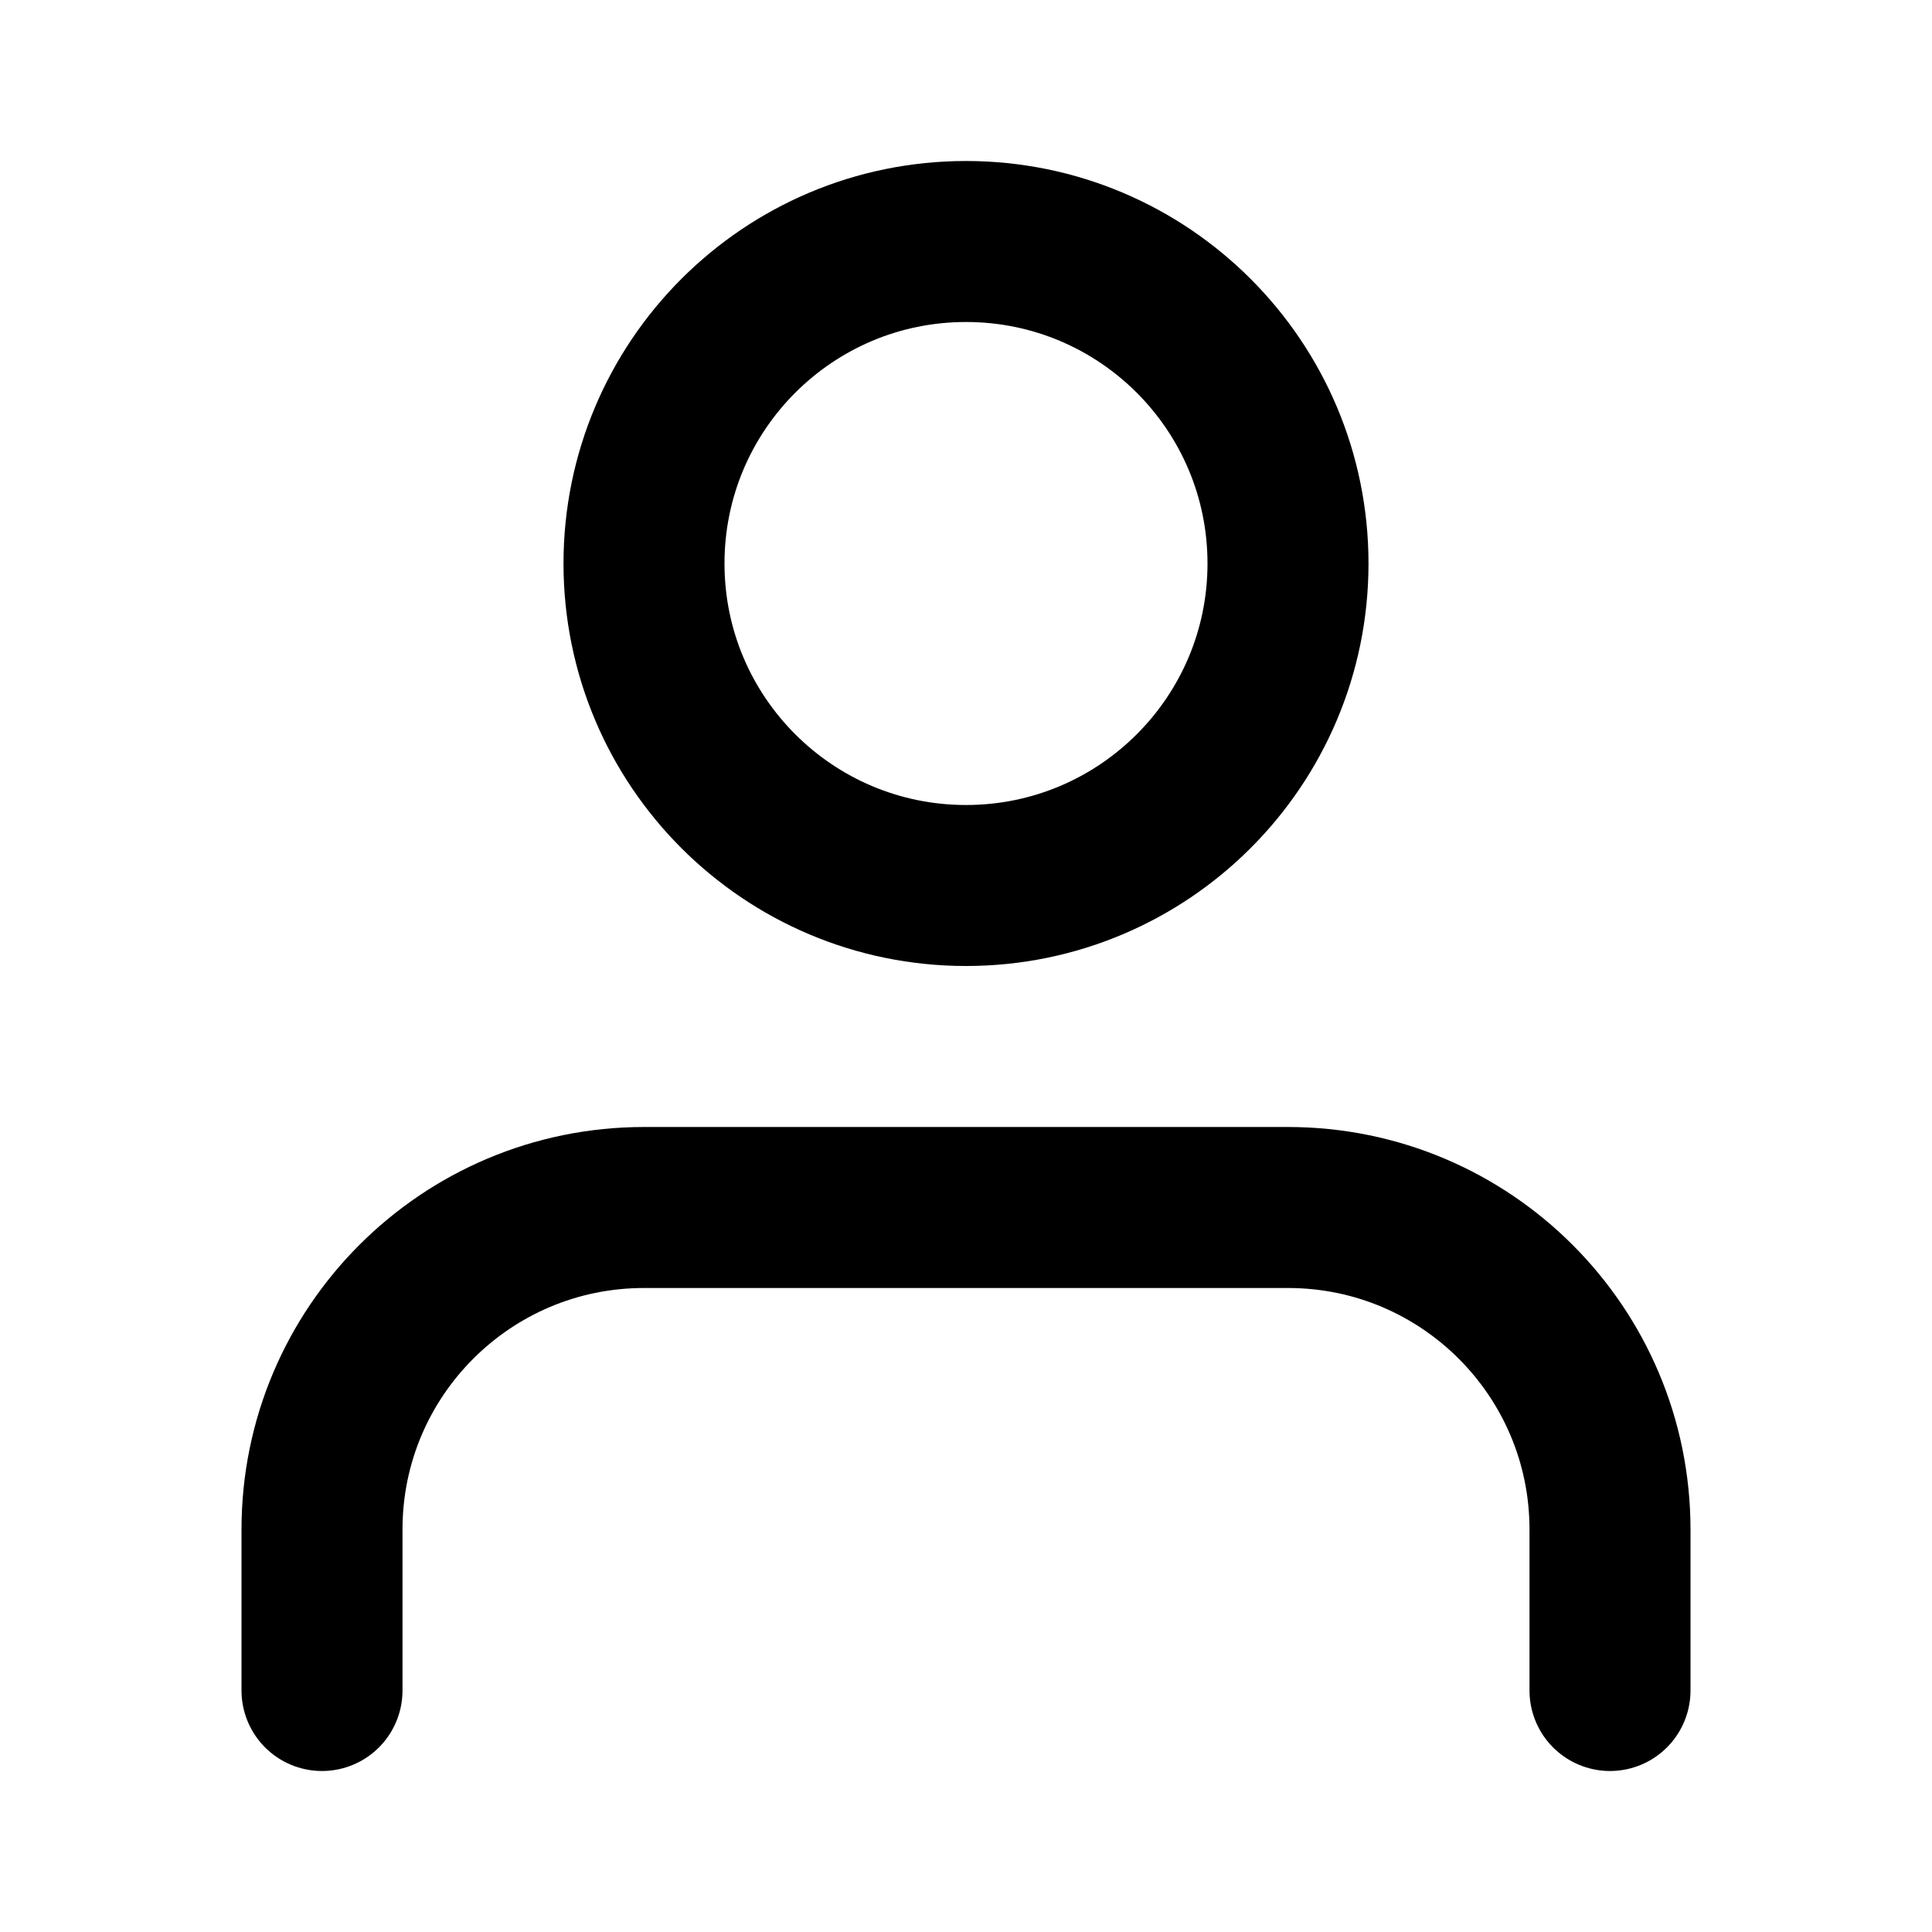
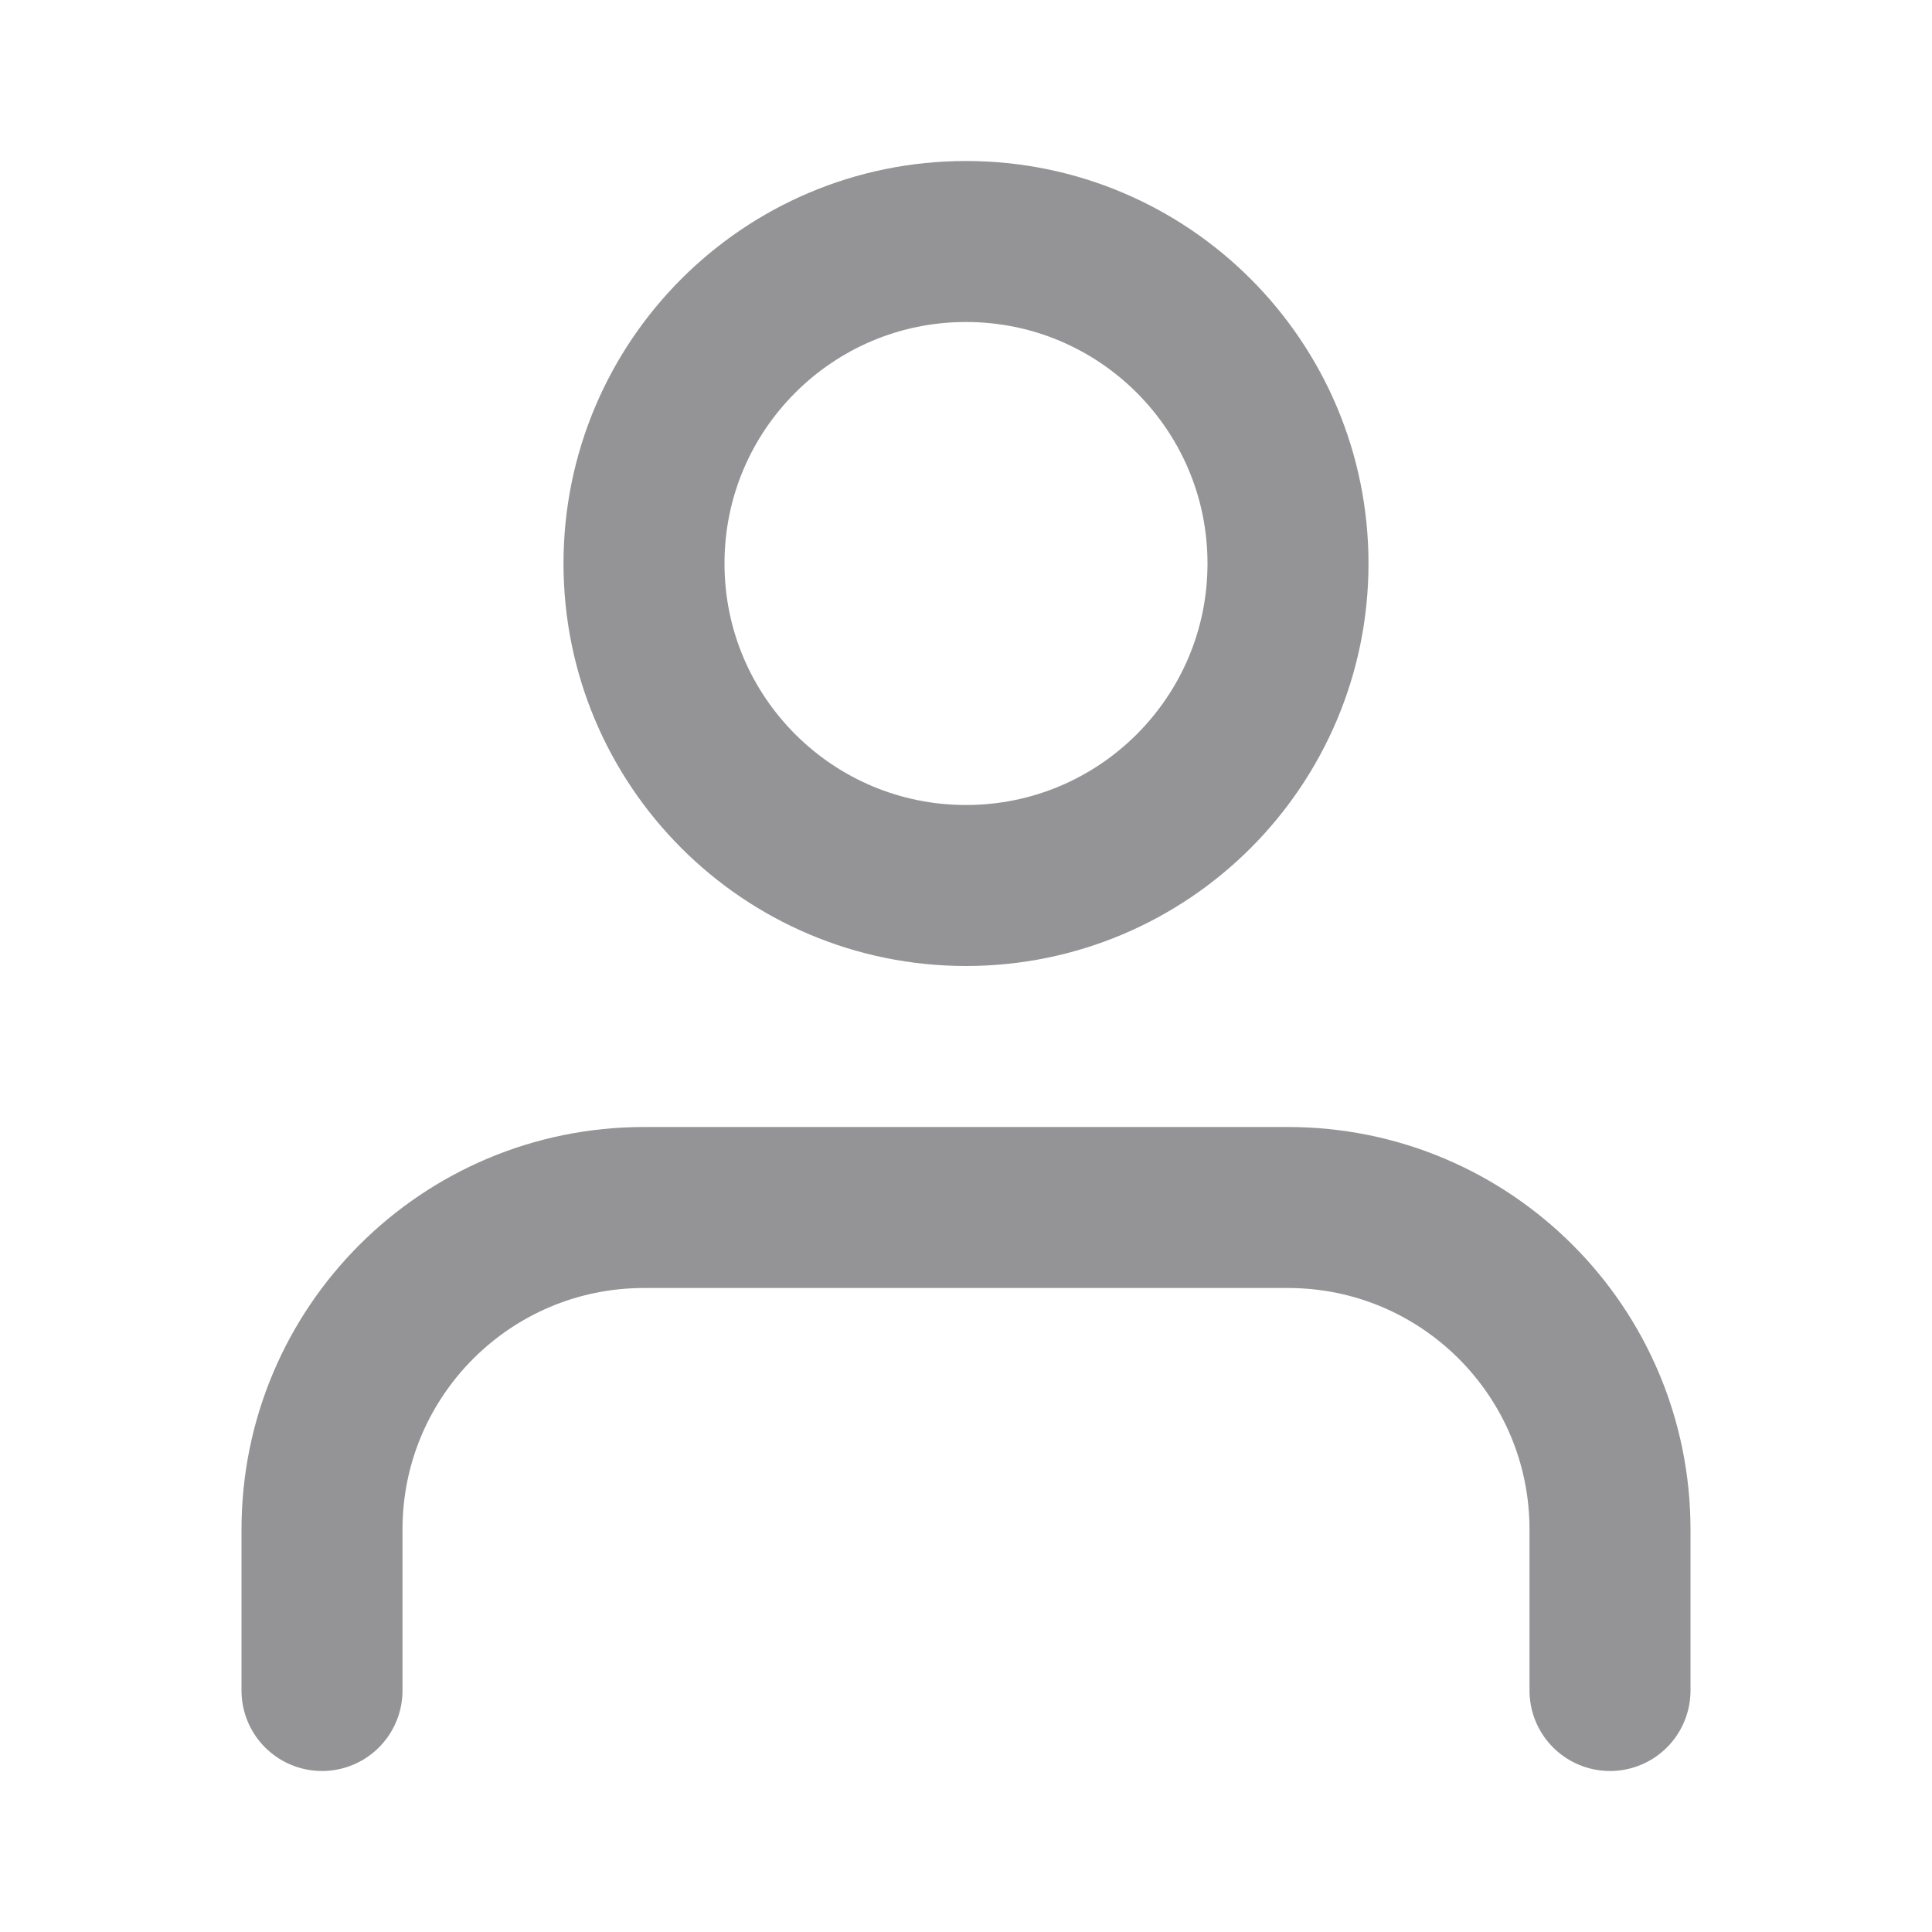
- <svg xmlns="http://www.w3.org/2000/svg" width="24" height="24" viewBox="0 0 24 24" fill="none" stroke="currentColor" stroke-width="2" stroke-linecap="round" stroke-linejoin="round" class="feather feather-user">
+ <svg xmlns="http://www.w3.org/2000/svg" width="24" height="24" viewBox="0 0 24 24" fill="none" stroke="currentColor" stroke-width="2" color="#949497" stroke-linecap="round" stroke-linejoin="round" class="feather feather-user">
  <path d="M20 21v-2a4 4 0 0 0-4-4H8a4 4 0 0 0-4 4v2" />
  <circle cx="12" cy="7" r="4" />
</svg>
